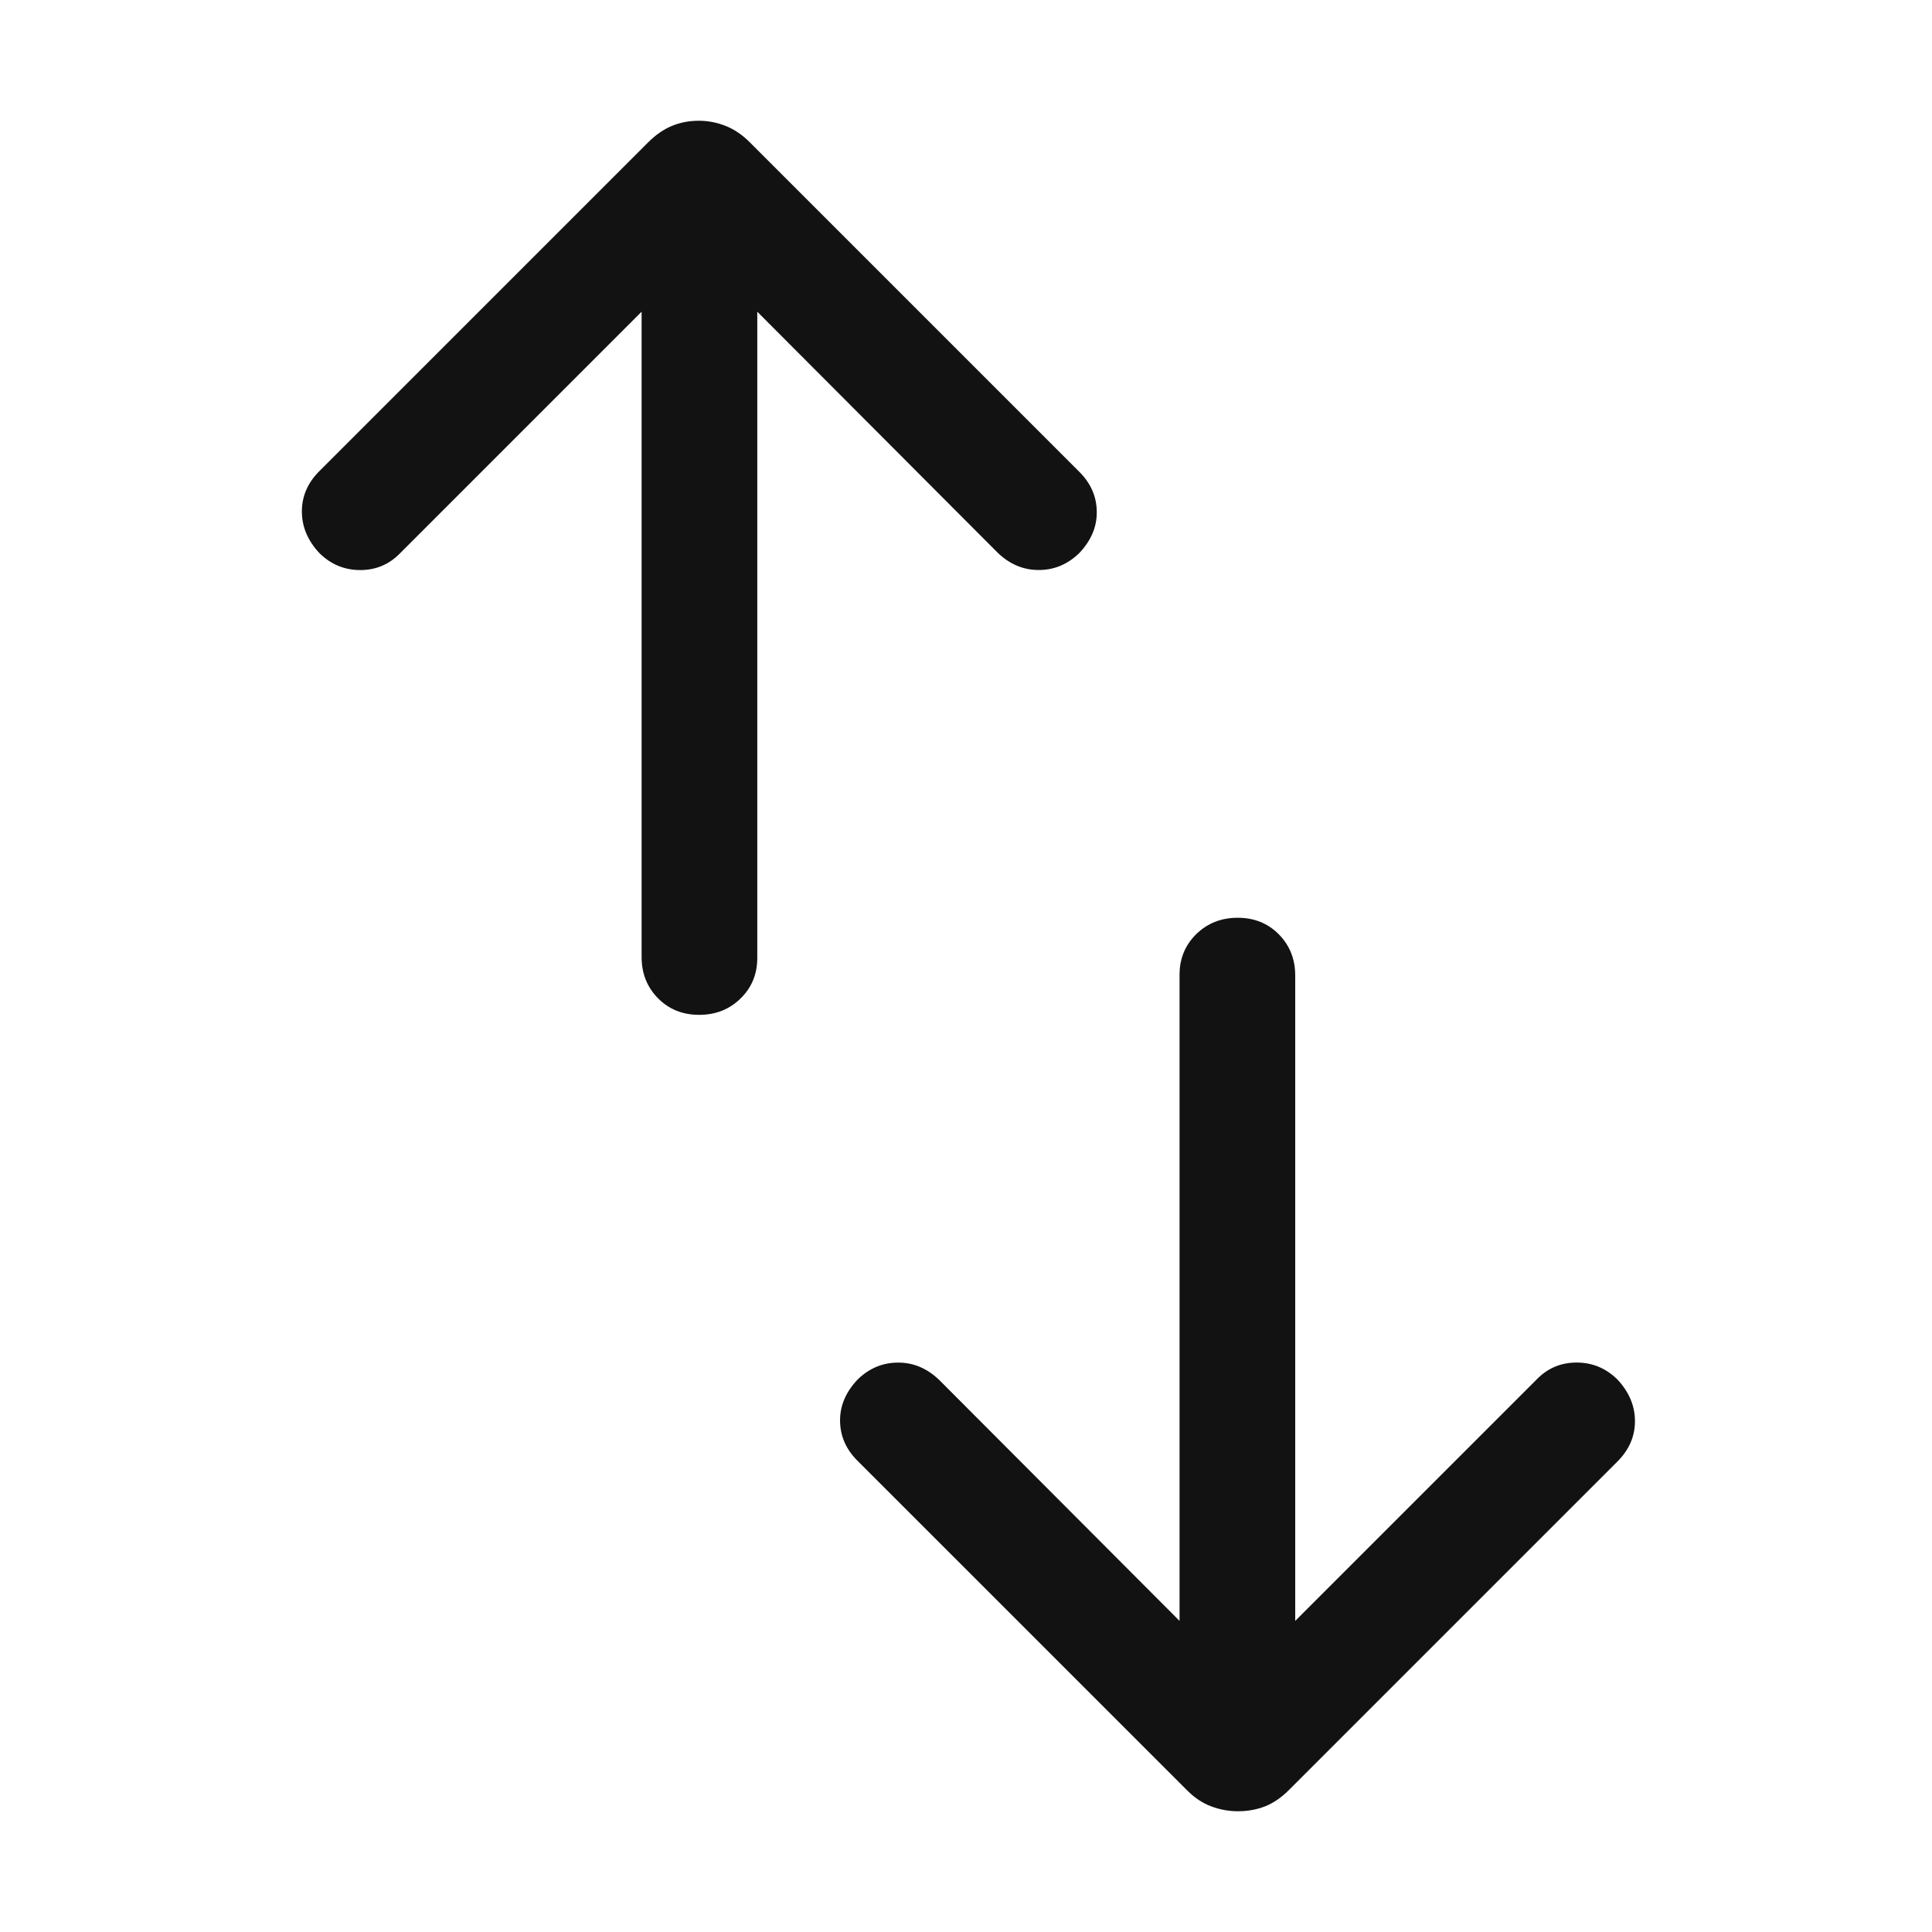
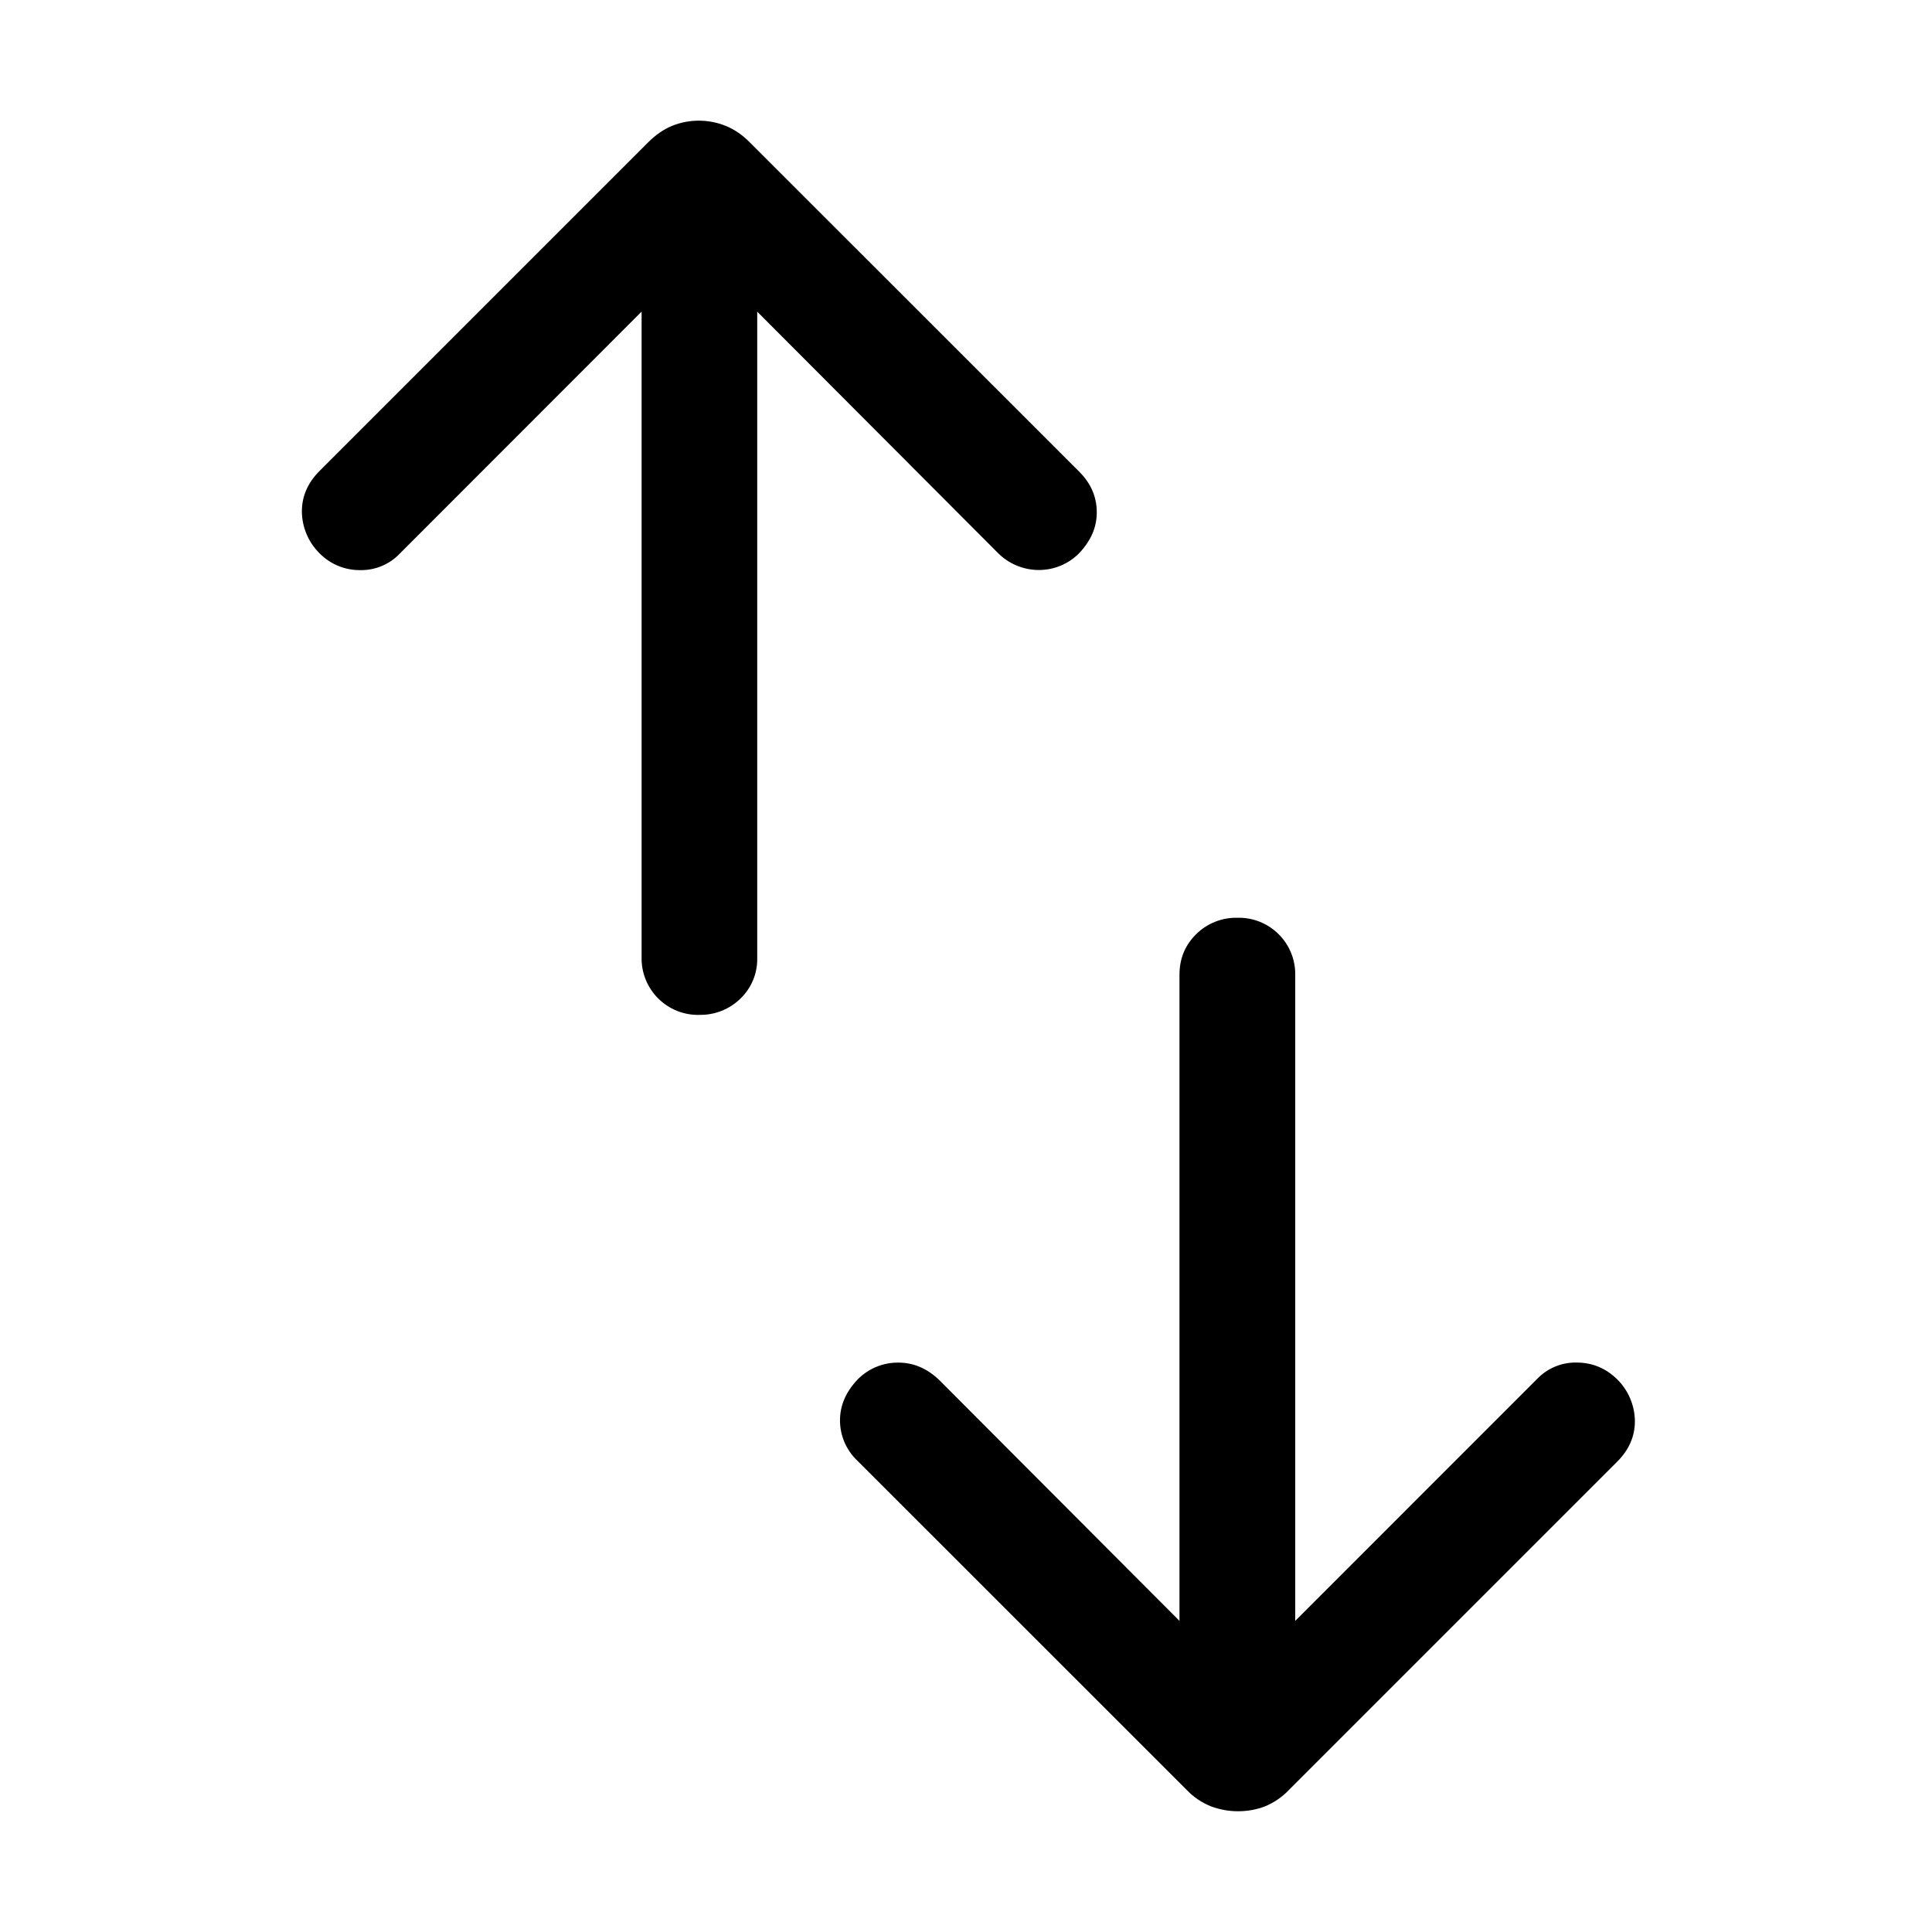
- <svg xmlns="http://www.w3.org/2000/svg" width="32" height="32" viewBox="0 0 32 32" fill="none">
-   <path d="M11.58 16.809C11.307 16.809 11.08 16.718 10.898 16.534C10.717 16.35 10.627 16.123 10.627 15.851V5.163L6.623 9.167C6.444 9.35 6.225 9.442 5.967 9.442C5.708 9.442 5.484 9.35 5.294 9.165C5.098 8.958 5 8.726 5 8.471C5 8.216 5.099 7.99 5.298 7.795L10.734 2.359C10.86 2.233 10.992 2.142 11.13 2.085C11.268 2.028 11.416 2 11.575 2C11.728 2 11.876 2.029 12.02 2.086C12.163 2.143 12.297 2.234 12.421 2.359L17.879 7.817C18.068 8.006 18.164 8.226 18.166 8.478C18.169 8.728 18.07 8.958 17.872 9.165C17.679 9.35 17.456 9.442 17.202 9.441C16.947 9.441 16.721 9.344 16.522 9.152L12.543 5.163V15.866C12.543 16.133 12.451 16.358 12.266 16.538C12.082 16.719 11.853 16.809 11.58 16.809ZM20.505 30C20.352 30 20.204 29.973 20.061 29.919C19.917 29.865 19.783 29.776 19.66 29.651L14.201 24.193C14.012 24.004 13.916 23.784 13.914 23.533C13.912 23.282 14.01 23.053 14.209 22.845C14.401 22.66 14.624 22.568 14.879 22.569C15.133 22.569 15.359 22.666 15.558 22.858L19.537 26.847V16.144C19.537 15.877 19.63 15.653 19.814 15.472C19.999 15.291 20.228 15.201 20.501 15.201C20.774 15.201 21.001 15.293 21.182 15.476C21.363 15.66 21.453 15.887 21.453 16.159V26.847L25.457 22.843C25.636 22.66 25.855 22.568 26.114 22.568C26.372 22.568 26.596 22.66 26.786 22.845C26.982 23.053 27.08 23.284 27.08 23.539C27.08 23.794 26.981 24.02 26.782 24.215L21.346 29.651C21.22 29.777 21.088 29.866 20.951 29.92C20.813 29.973 20.664 30 20.505 30Z" fill="#131212" />
+ <svg xmlns="http://www.w3.org/2000/svg" viewBox="0 0 32 32">
+   <path fill="currentColor" d="M11.58 16.81a.935.935 0 0 1-.953-.958V5.161L6.623 9.168a.881.881 0 0 1-.656.275.931.931 0 0 1-.673-.277A.987.987 0 0 1 5 8.471c0-.255.1-.48.298-.676l5.436-5.436c.126-.126.258-.217.396-.274a1.188 1.188 0 0 1 .89 0c.143.058.277.149.4.274l5.46 5.458c.188.19.284.41.286.66.003.251-.096.48-.294.688a.935.935 0 0 1-.67.276.956.956 0 0 1-.68-.289l-3.98-3.99v10.704a.904.904 0 0 1-.276.672.943.943 0 0 1-.686.271ZM20.505 30c-.153 0-.301-.027-.444-.08a1.12 1.12 0 0 1-.401-.269l-5.46-5.458a.918.918 0 0 1-.287-.66c-.002-.251.096-.48.295-.688a.934.934 0 0 1 .67-.276c.254 0 .48.097.68.29l3.978 3.988V16.144c0-.267.093-.491.277-.672a.942.942 0 0 1 .687-.271.934.934 0 0 1 .953.958v10.688l4.003-4.004a.881.881 0 0 1 .657-.275c.258 0 .482.092.672.277a.989.989 0 0 1 .294.694c0 .255-.1.48-.298.676l-5.436 5.436a1.154 1.154 0 0 1-.395.269c-.138.053-.287.08-.446.08Z" />
</svg>
